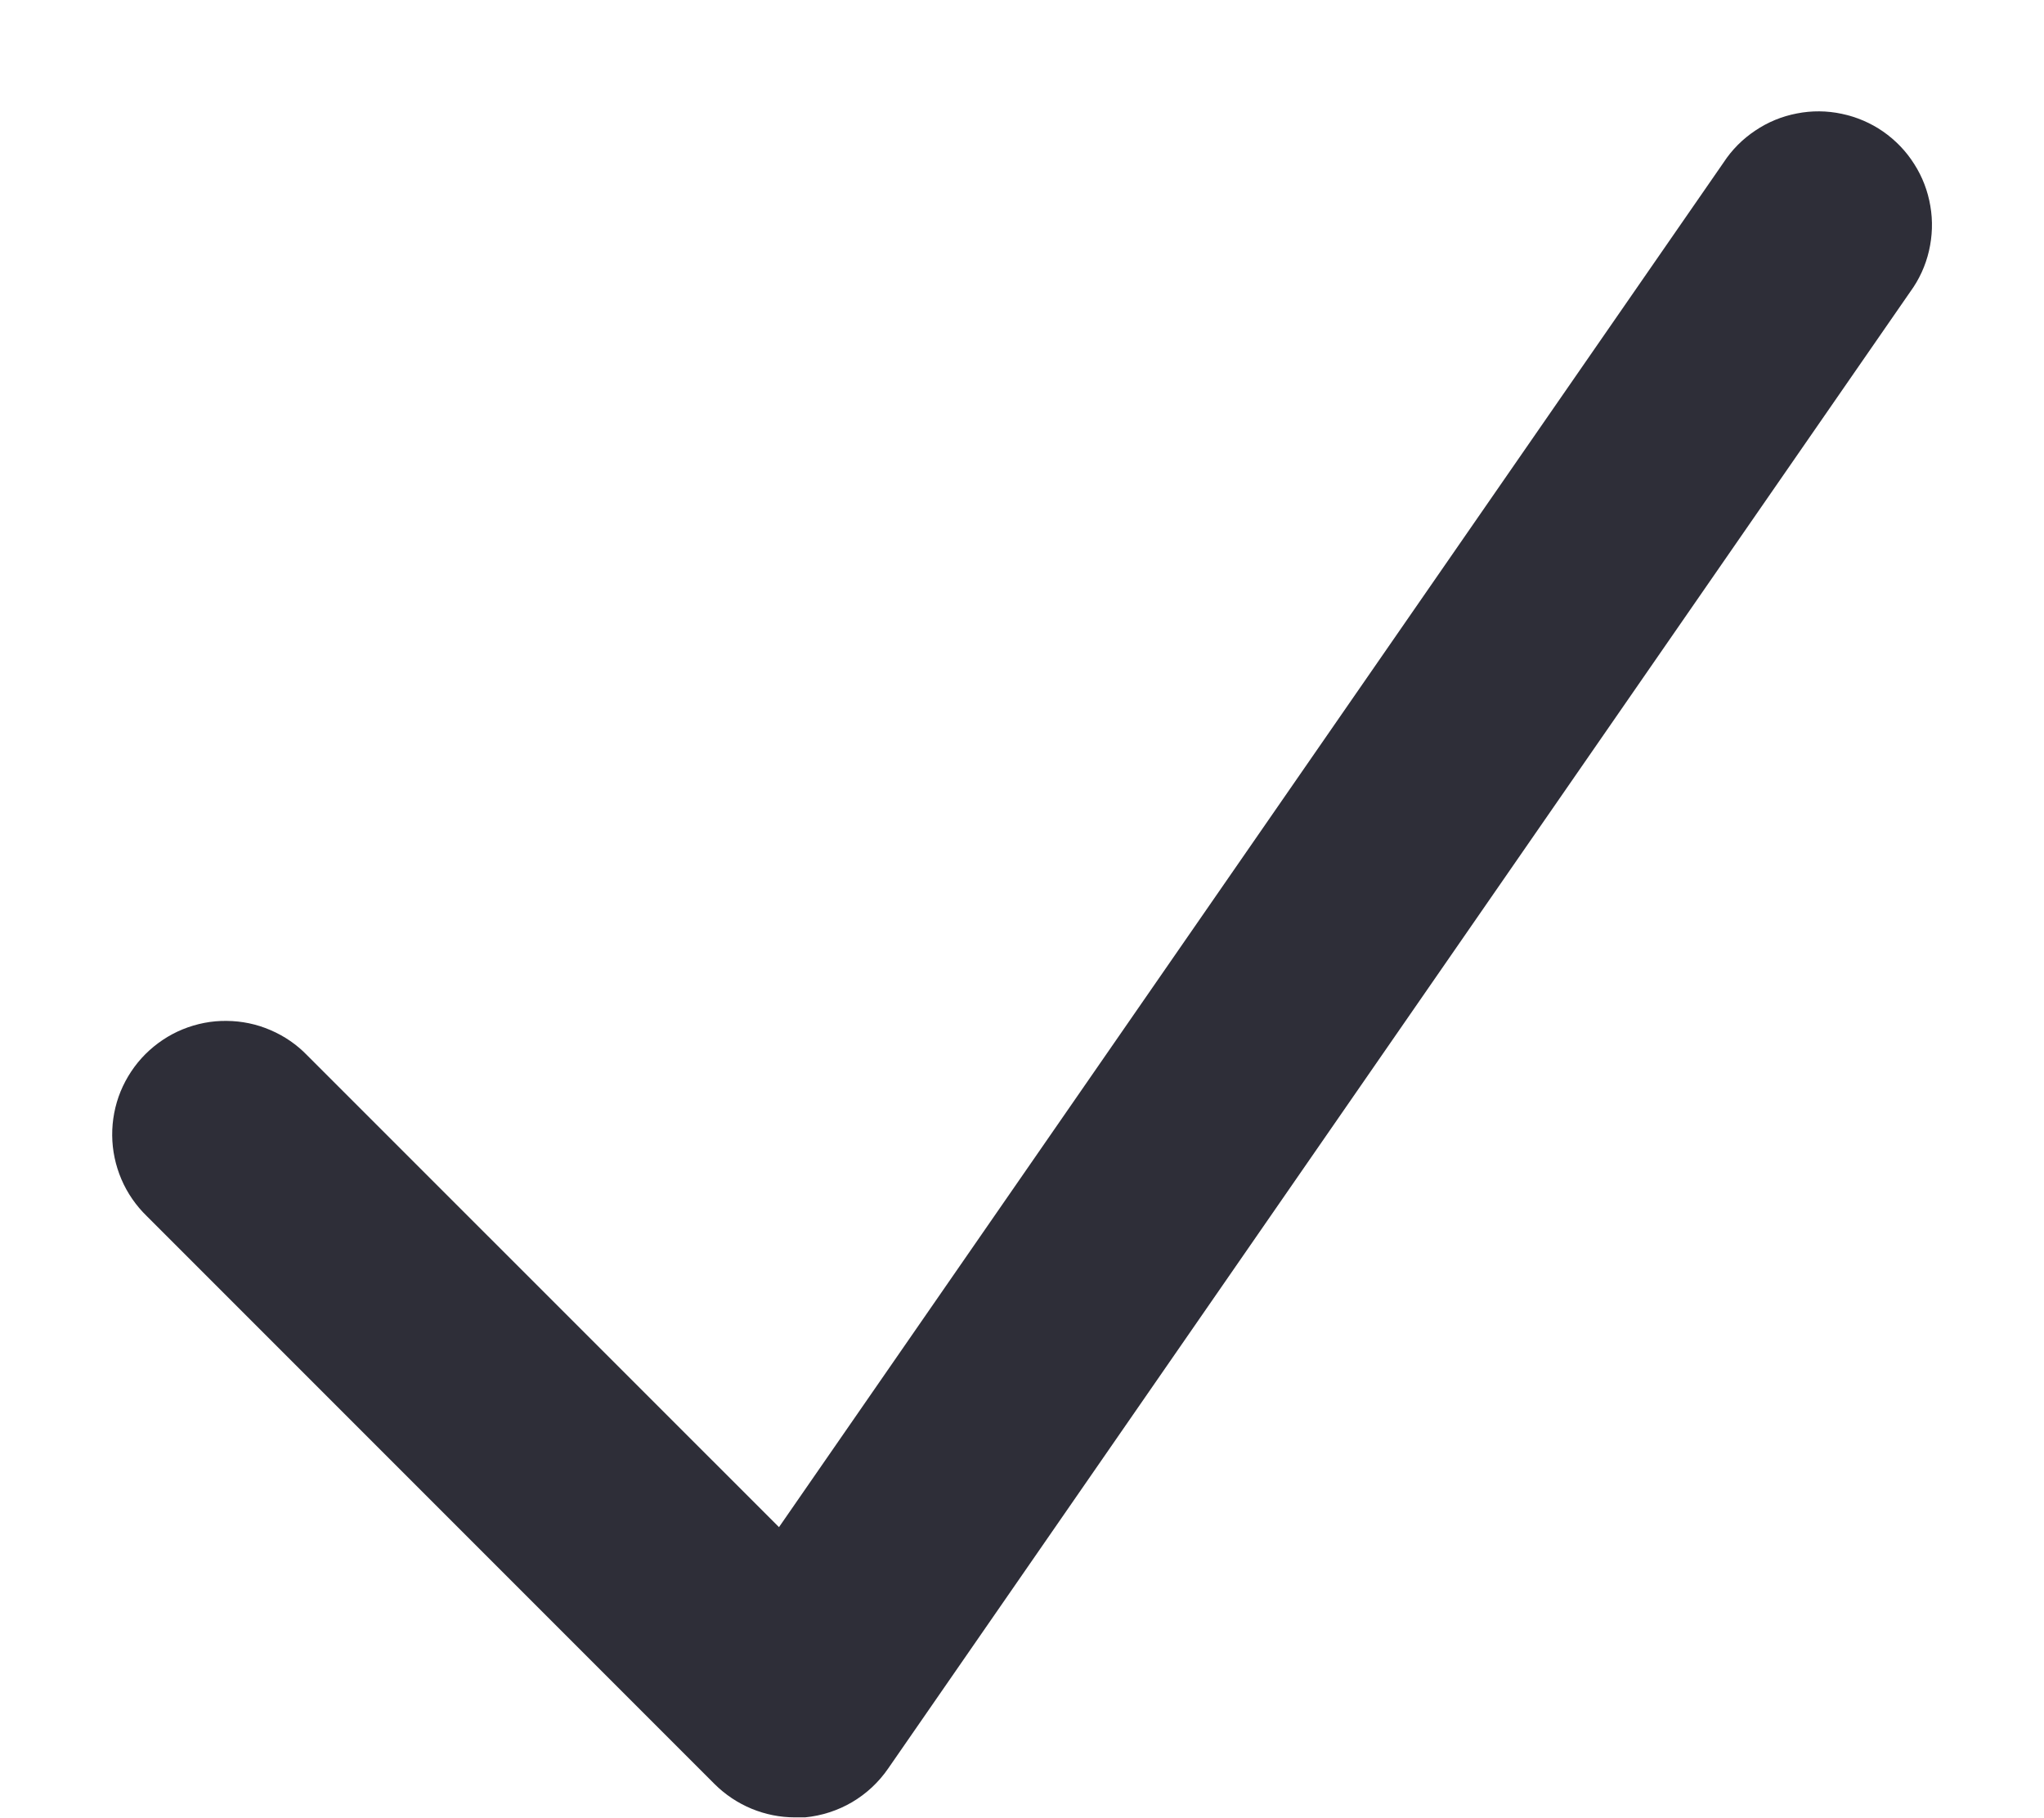
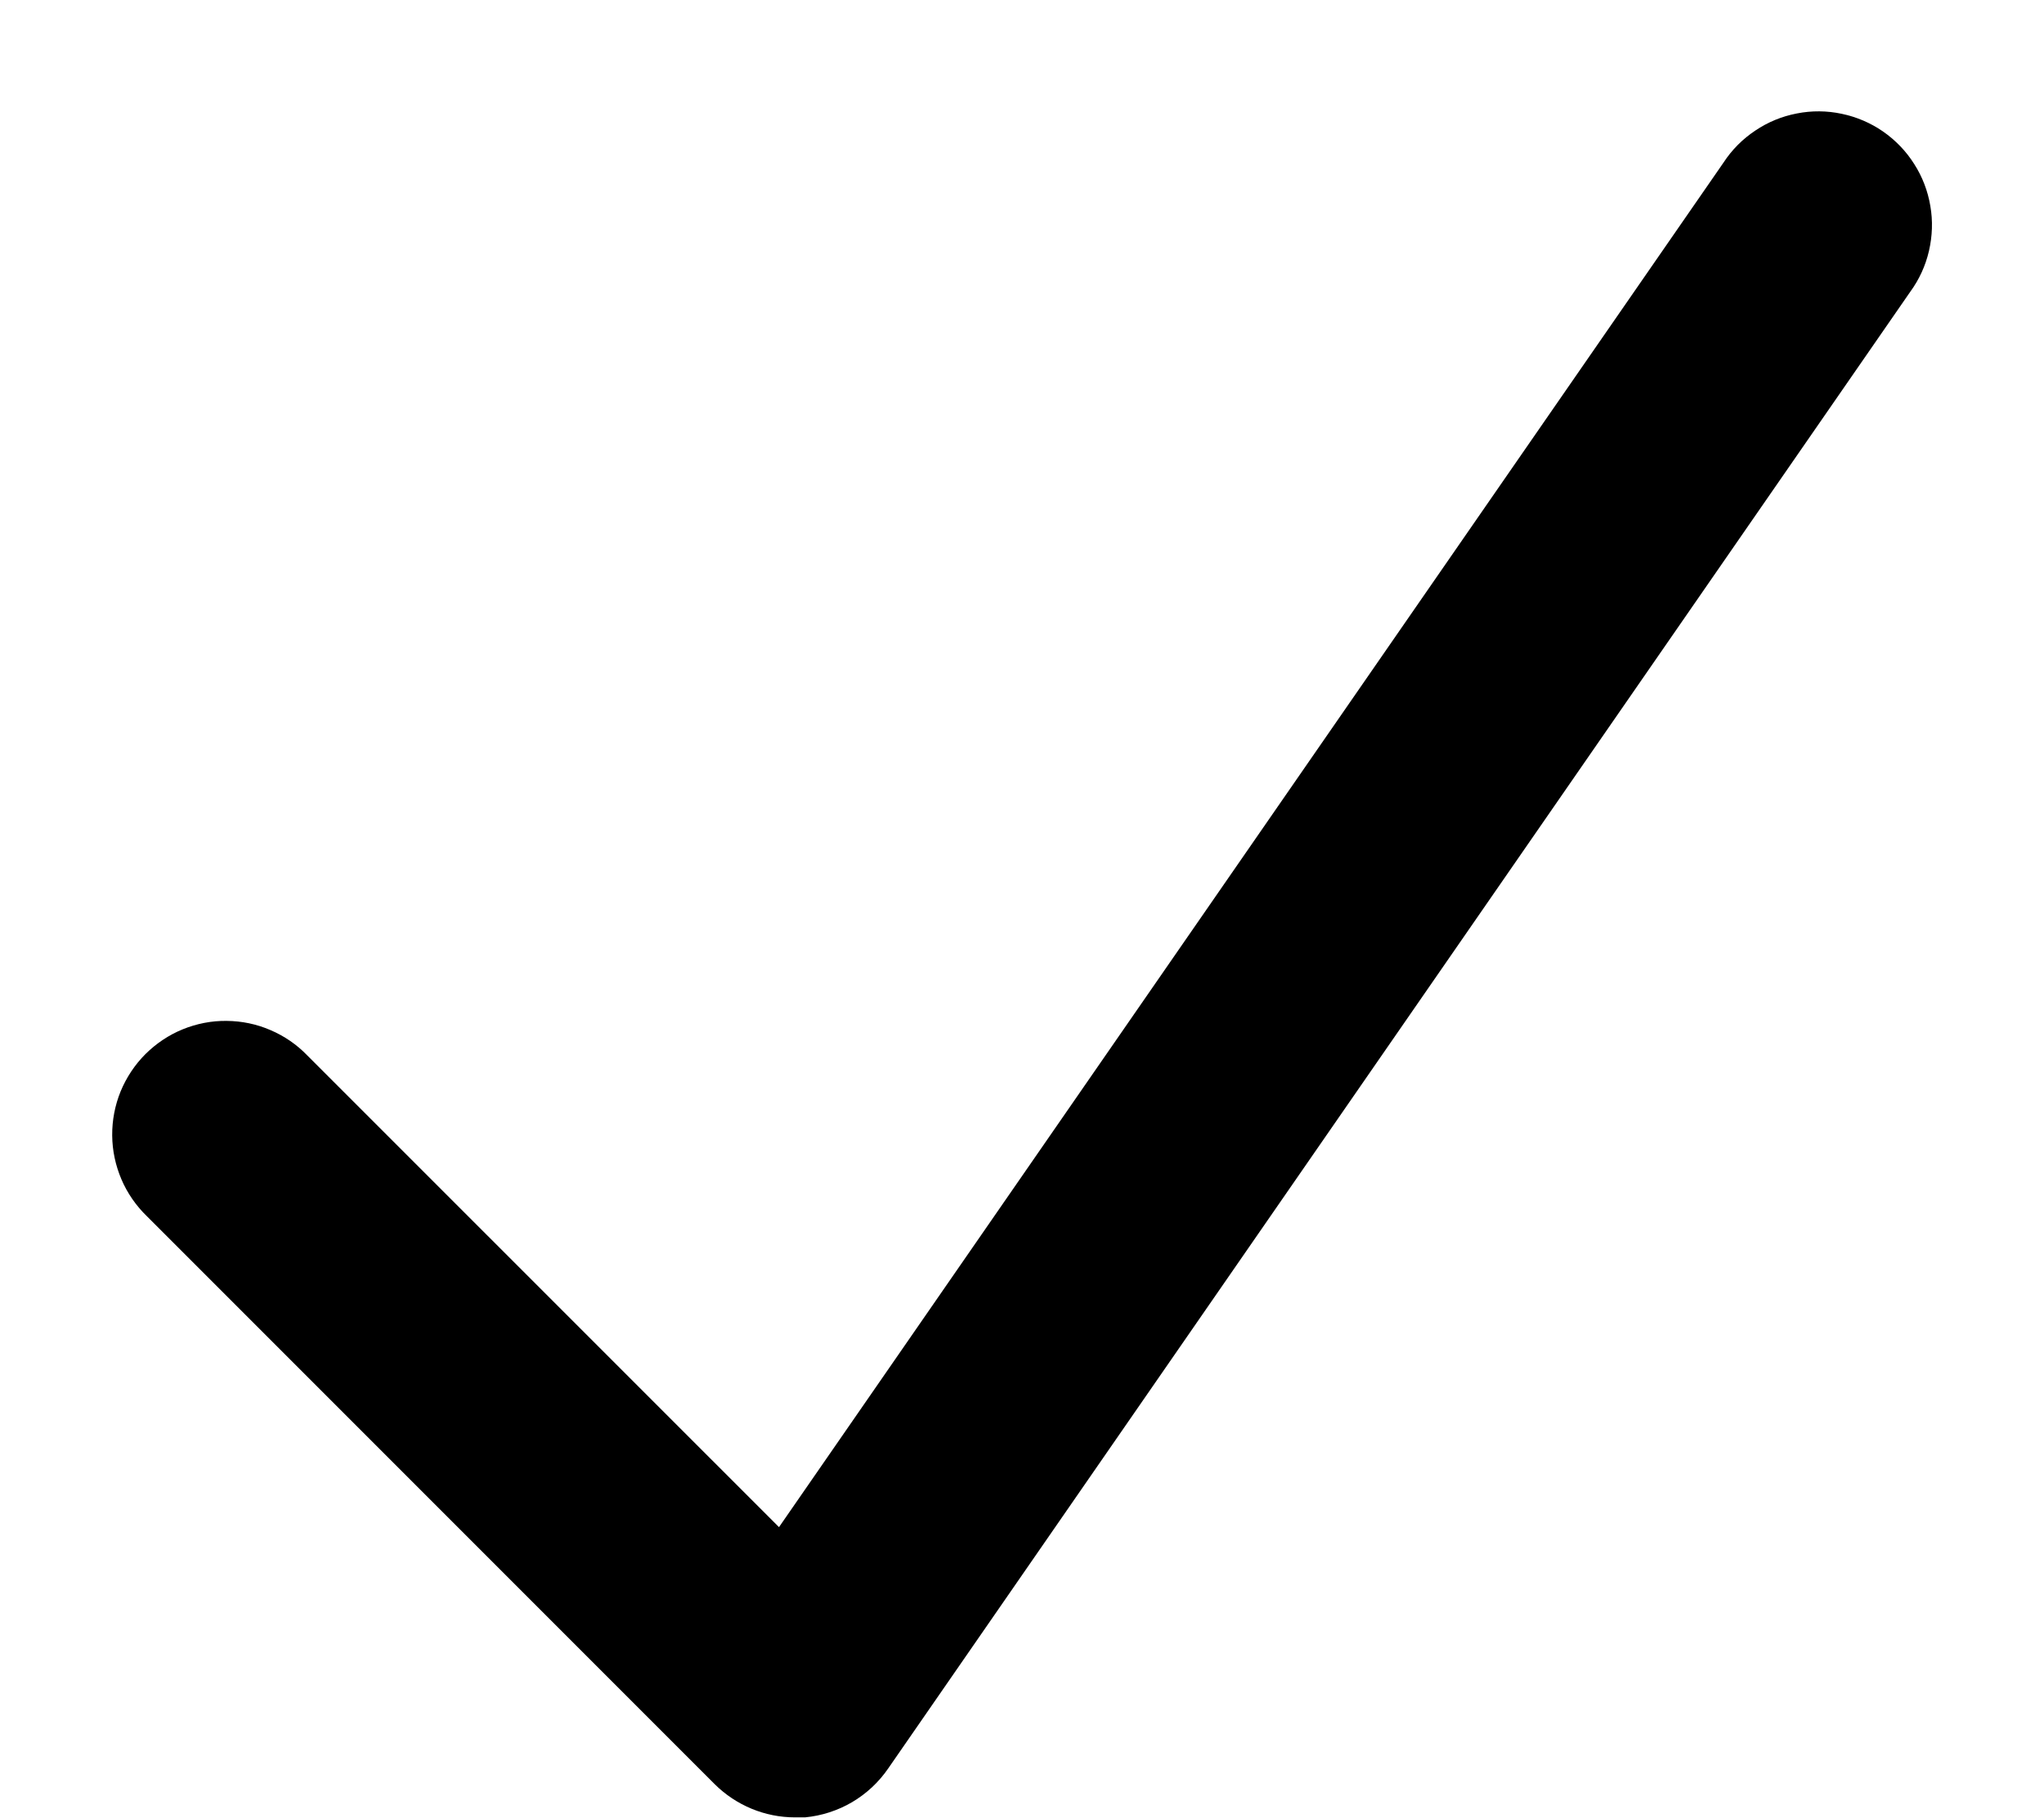
<svg xmlns="http://www.w3.org/2000/svg" width="18" height="16" viewBox="0 0 18 16" fill="none">
-   <path d="M7 16C6.735 16 6.481 15.894 6.293 15.707L1.293 10.707C1.198 10.615 1.121 10.504 1.069 10.382C1.017 10.26 0.989 10.129 0.988 9.996C0.987 9.863 1.012 9.732 1.062 9.609C1.113 9.486 1.187 9.374 1.281 9.28C1.375 9.187 1.486 9.112 1.609 9.062C1.732 9.012 1.864 8.986 1.996 8.988C2.129 8.989 2.26 9.016 2.382 9.069C2.504 9.121 2.615 9.197 2.707 9.293L6.86 13.445L15.178 1.431C15.251 1.319 15.346 1.224 15.457 1.15C15.568 1.075 15.692 1.024 15.823 0.999C15.954 0.973 16.088 0.974 16.219 1.002C16.349 1.029 16.473 1.082 16.583 1.158C16.692 1.234 16.786 1.331 16.857 1.444C16.929 1.556 16.977 1.682 16.999 1.813C17.022 1.945 17.017 2.079 16.987 2.209C16.957 2.339 16.901 2.461 16.822 2.569L7.822 15.569C7.739 15.69 7.631 15.791 7.504 15.866C7.378 15.94 7.236 15.986 7.09 16C7.06 16 7.03 16 7 16Z" fill="#2E2E38" />
+   <path d="M7 16C6.735 16 6.481 15.894 6.293 15.707L1.293 10.707C1.198 10.615 1.121 10.504 1.069 10.382C1.017 10.26 0.989 10.129 0.988 9.996C0.987 9.863 1.012 9.732 1.062 9.609C1.113 9.486 1.187 9.374 1.281 9.28C1.375 9.187 1.486 9.112 1.609 9.062C1.732 9.012 1.864 8.986 1.996 8.988C2.129 8.989 2.26 9.016 2.382 9.069C2.504 9.121 2.615 9.197 2.707 9.293L6.86 13.445L15.178 1.431C15.251 1.319 15.346 1.224 15.457 1.15C15.568 1.075 15.692 1.024 15.823 0.999C15.954 0.973 16.088 0.974 16.219 1.002C16.349 1.029 16.473 1.082 16.583 1.158C16.692 1.234 16.786 1.331 16.857 1.444C16.929 1.556 16.977 1.682 16.999 1.813C17.022 1.945 17.017 2.079 16.987 2.209C16.957 2.339 16.901 2.461 16.822 2.569L7.822 15.569C7.739 15.69 7.631 15.791 7.504 15.866C7.378 15.94 7.236 15.986 7.09 16C7.06 16 7.03 16 7 16Z" fill="currentColor" />
</svg>
